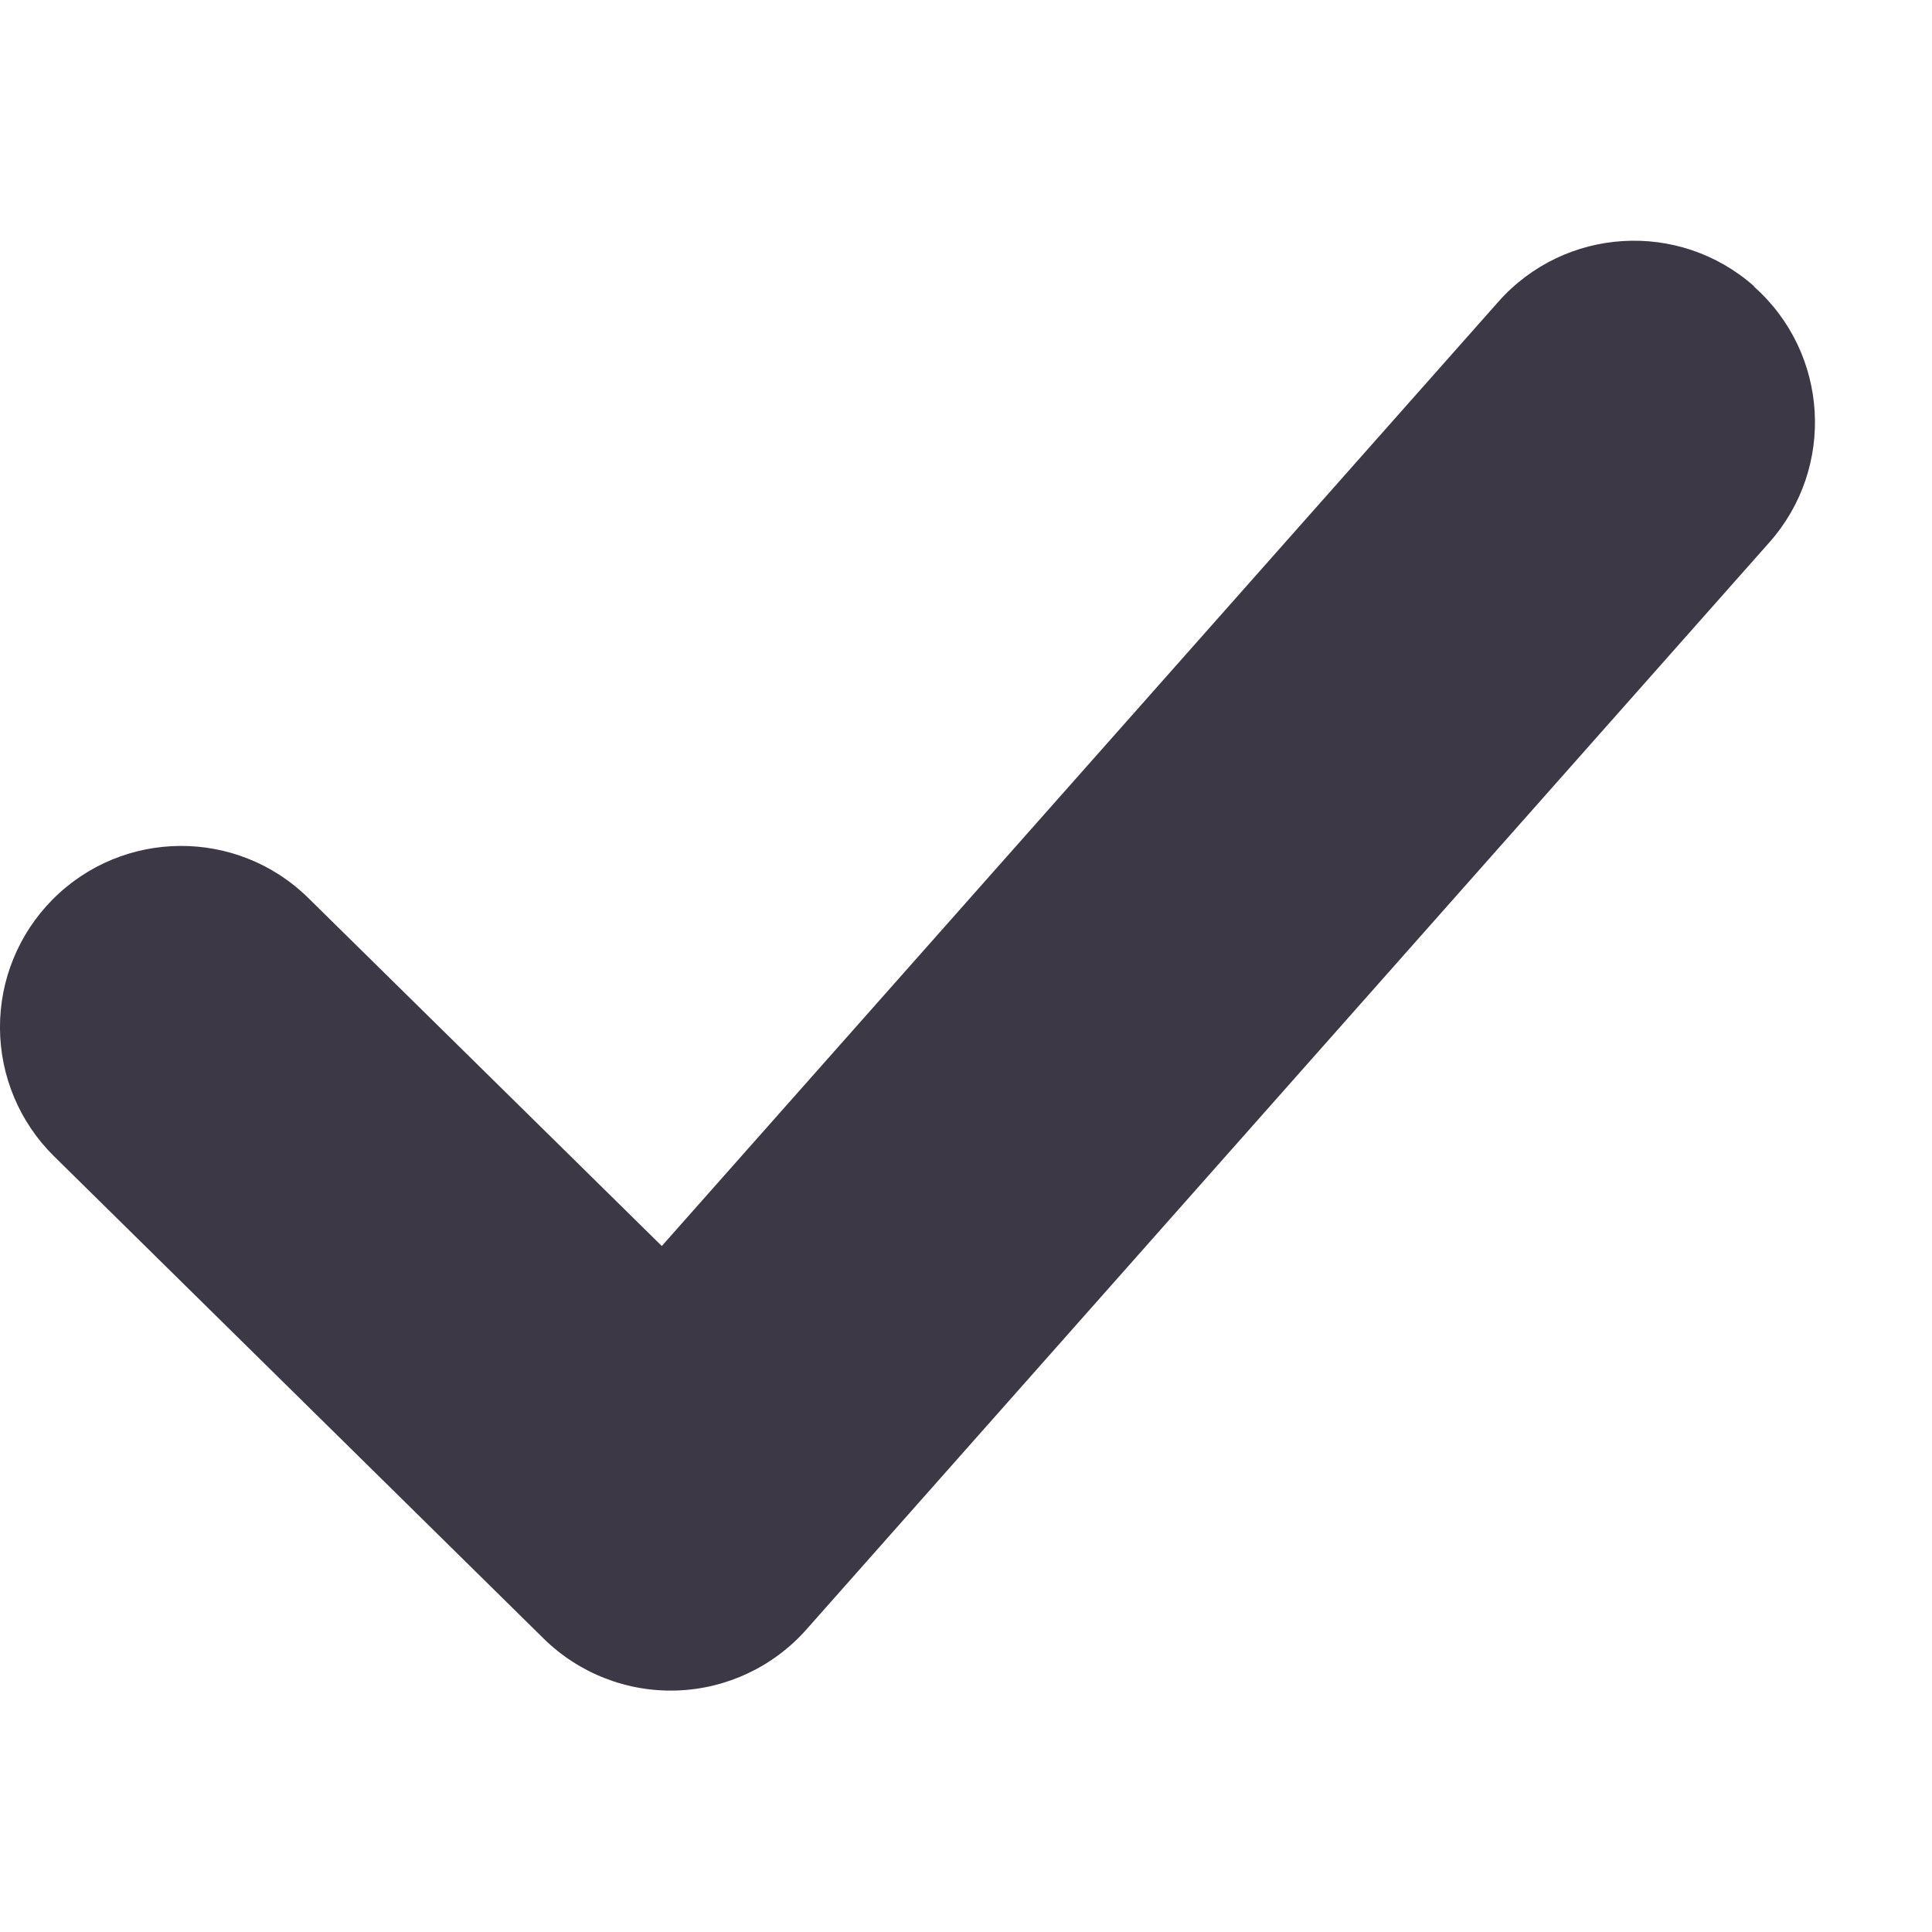
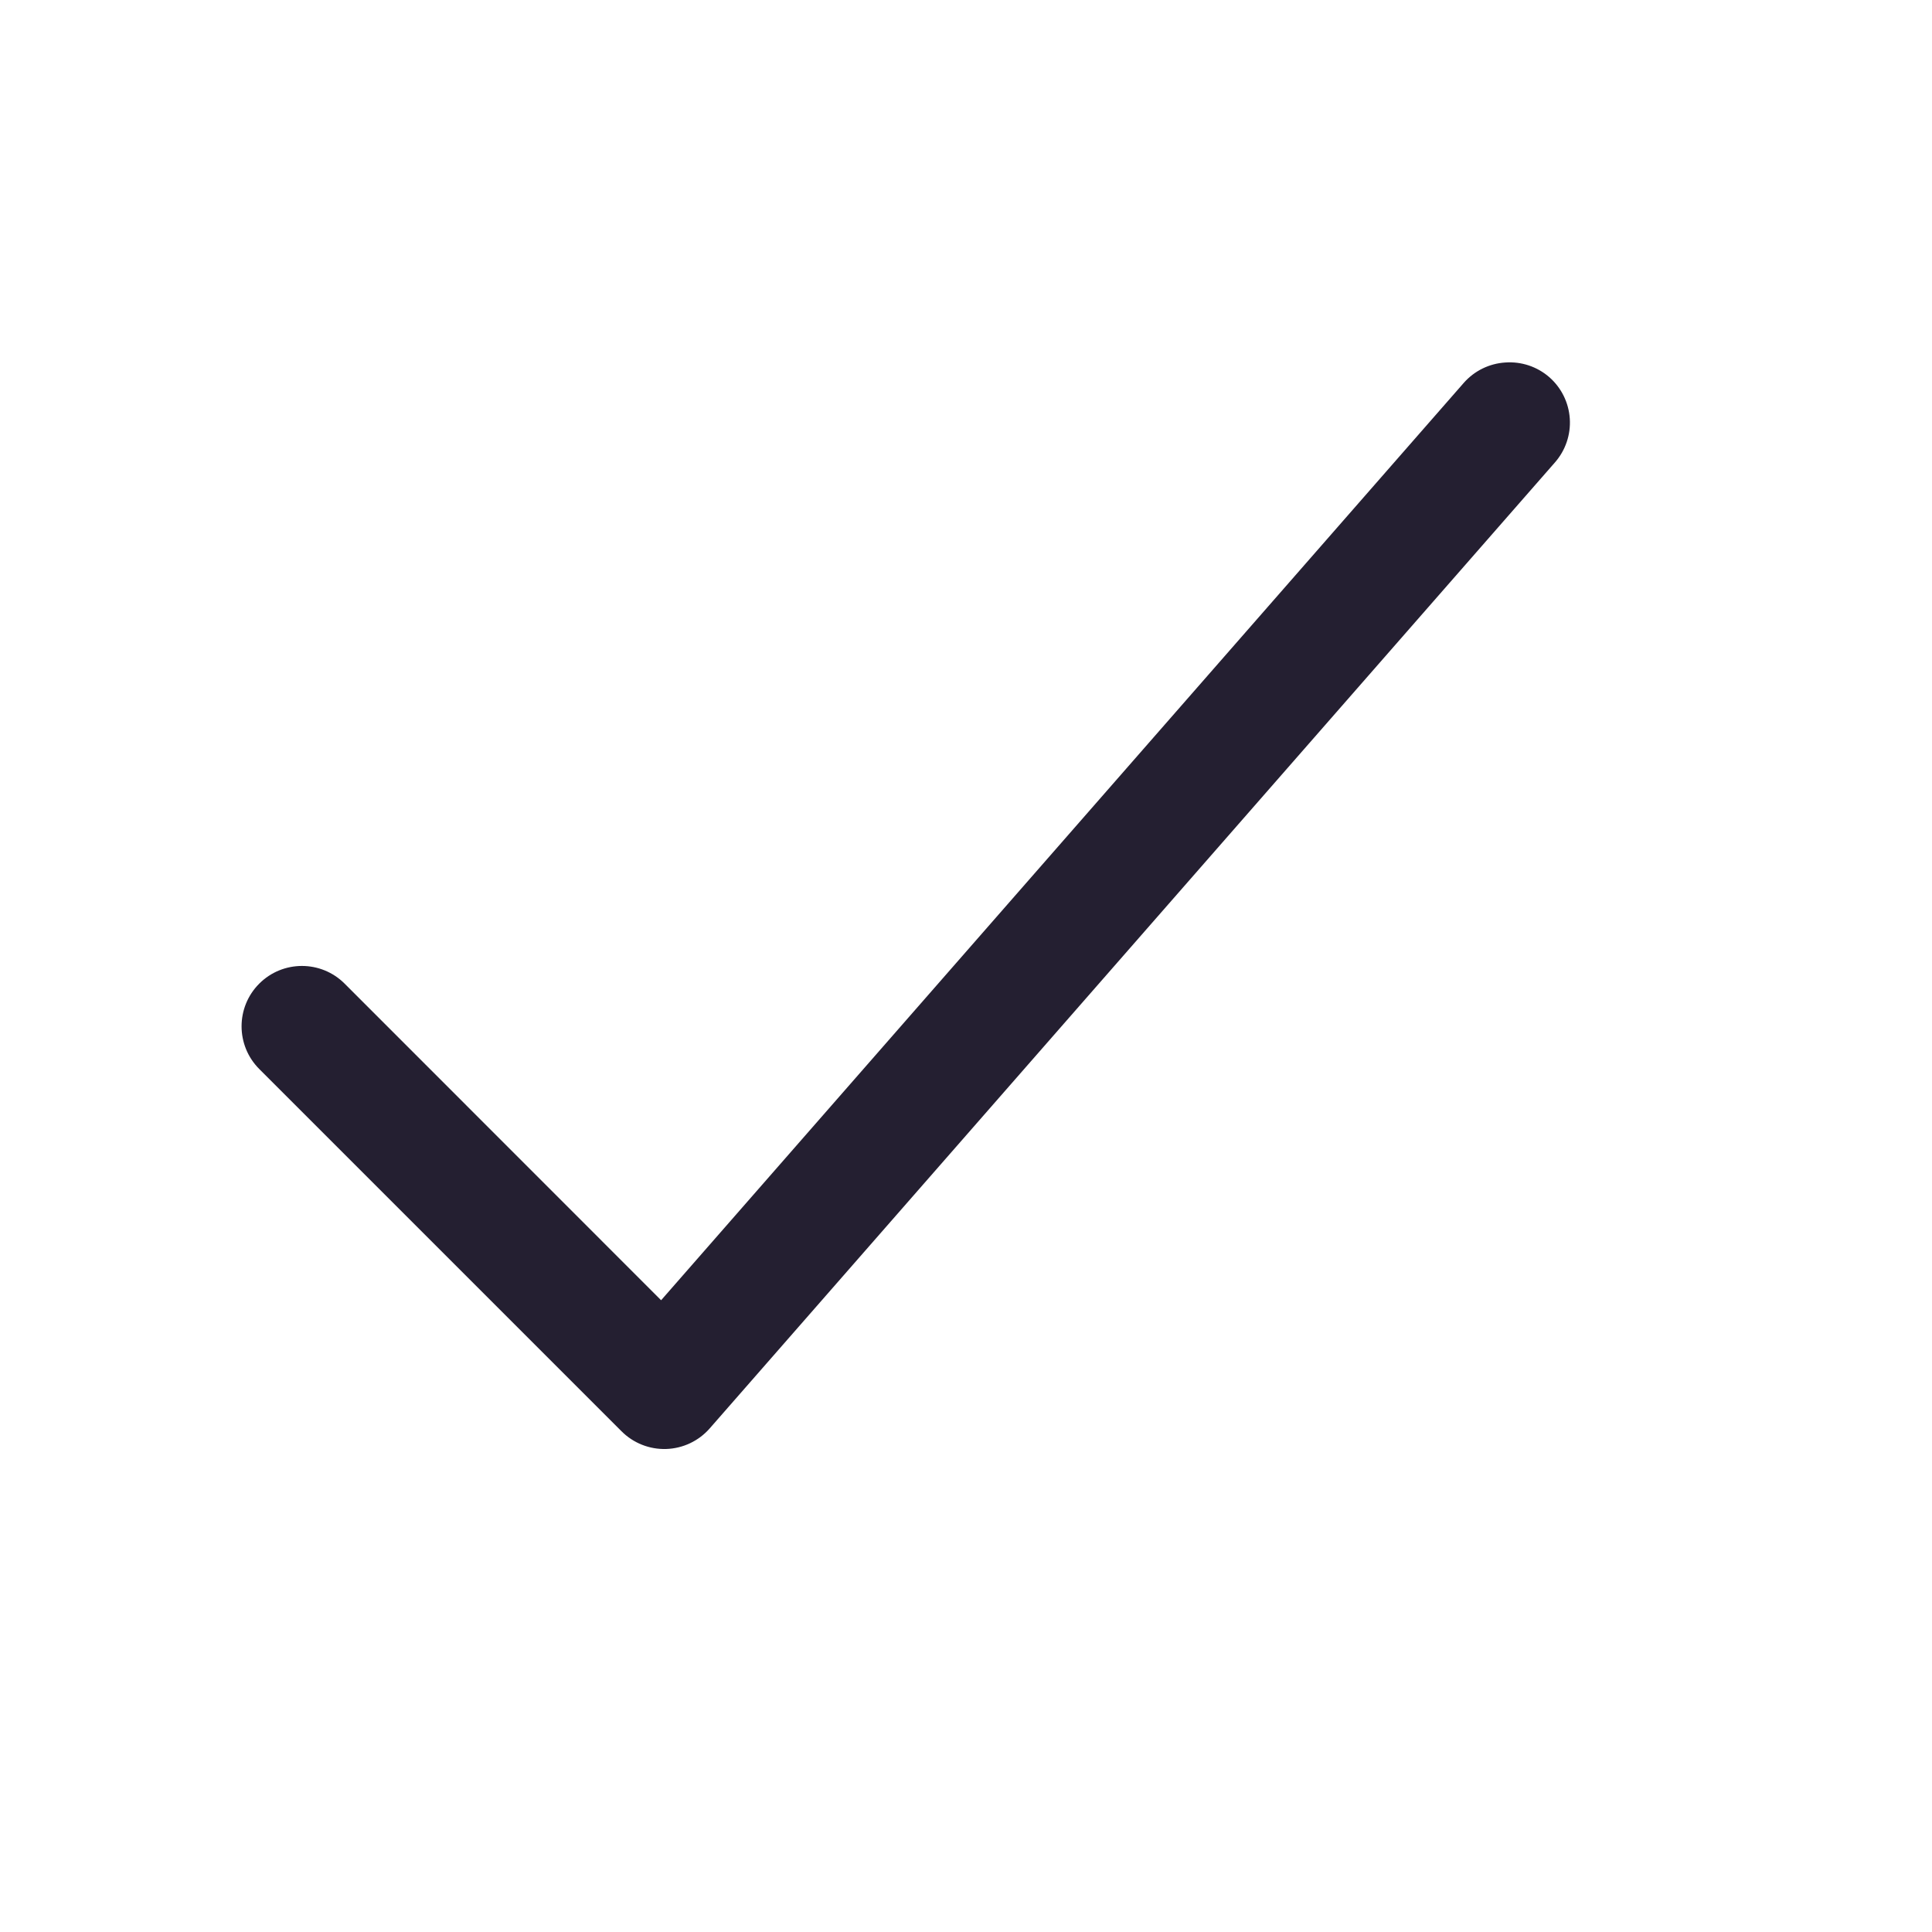
- <svg xmlns="http://www.w3.org/2000/svg" width="16" height="16" viewBox="0 0 4.233 4.233">
-   <path d="M3.843.627a.397.397 0 0 0-.56.034L1.45 2.73l-.775-.763a.397.397 0 0 0-.56.004.397.397 0 0 0 .003.562L1.191 3.59a.397.397 0 0 0 .576-.02l2.11-2.382a.397.397 0 0 0-.034-.56Z" style="fill:#3d3846" />
+ <svg xmlns="http://www.w3.org/2000/svg" height="16px" viewBox="0 0 16 16" width="16px" version="1.1" id="svg4">
+   <defs id="defs8" />
+   <path style="color:#000000;fill:#241f31;stroke-linecap:round;stroke-linejoin:round;-inkscape-stroke:none" d="m 12.467,3.002 a 0.5,0.5 0 0 0 -0.344,0.168 L 5.475,10.768 2.854,8.146 a 0.5,0.5 0 0 0 -0.707,0 0.5,0.5 0 0 0 0,0.707 l 3,3 a 0.5,0.5 0 0 0 0.73,-0.023 L 12.877,3.83 A 0.5,0.5 0 0 0 12.83,3.123 0.5,0.5 0 0 0 12.467,3.002 Z" id="path860" />
</svg>
